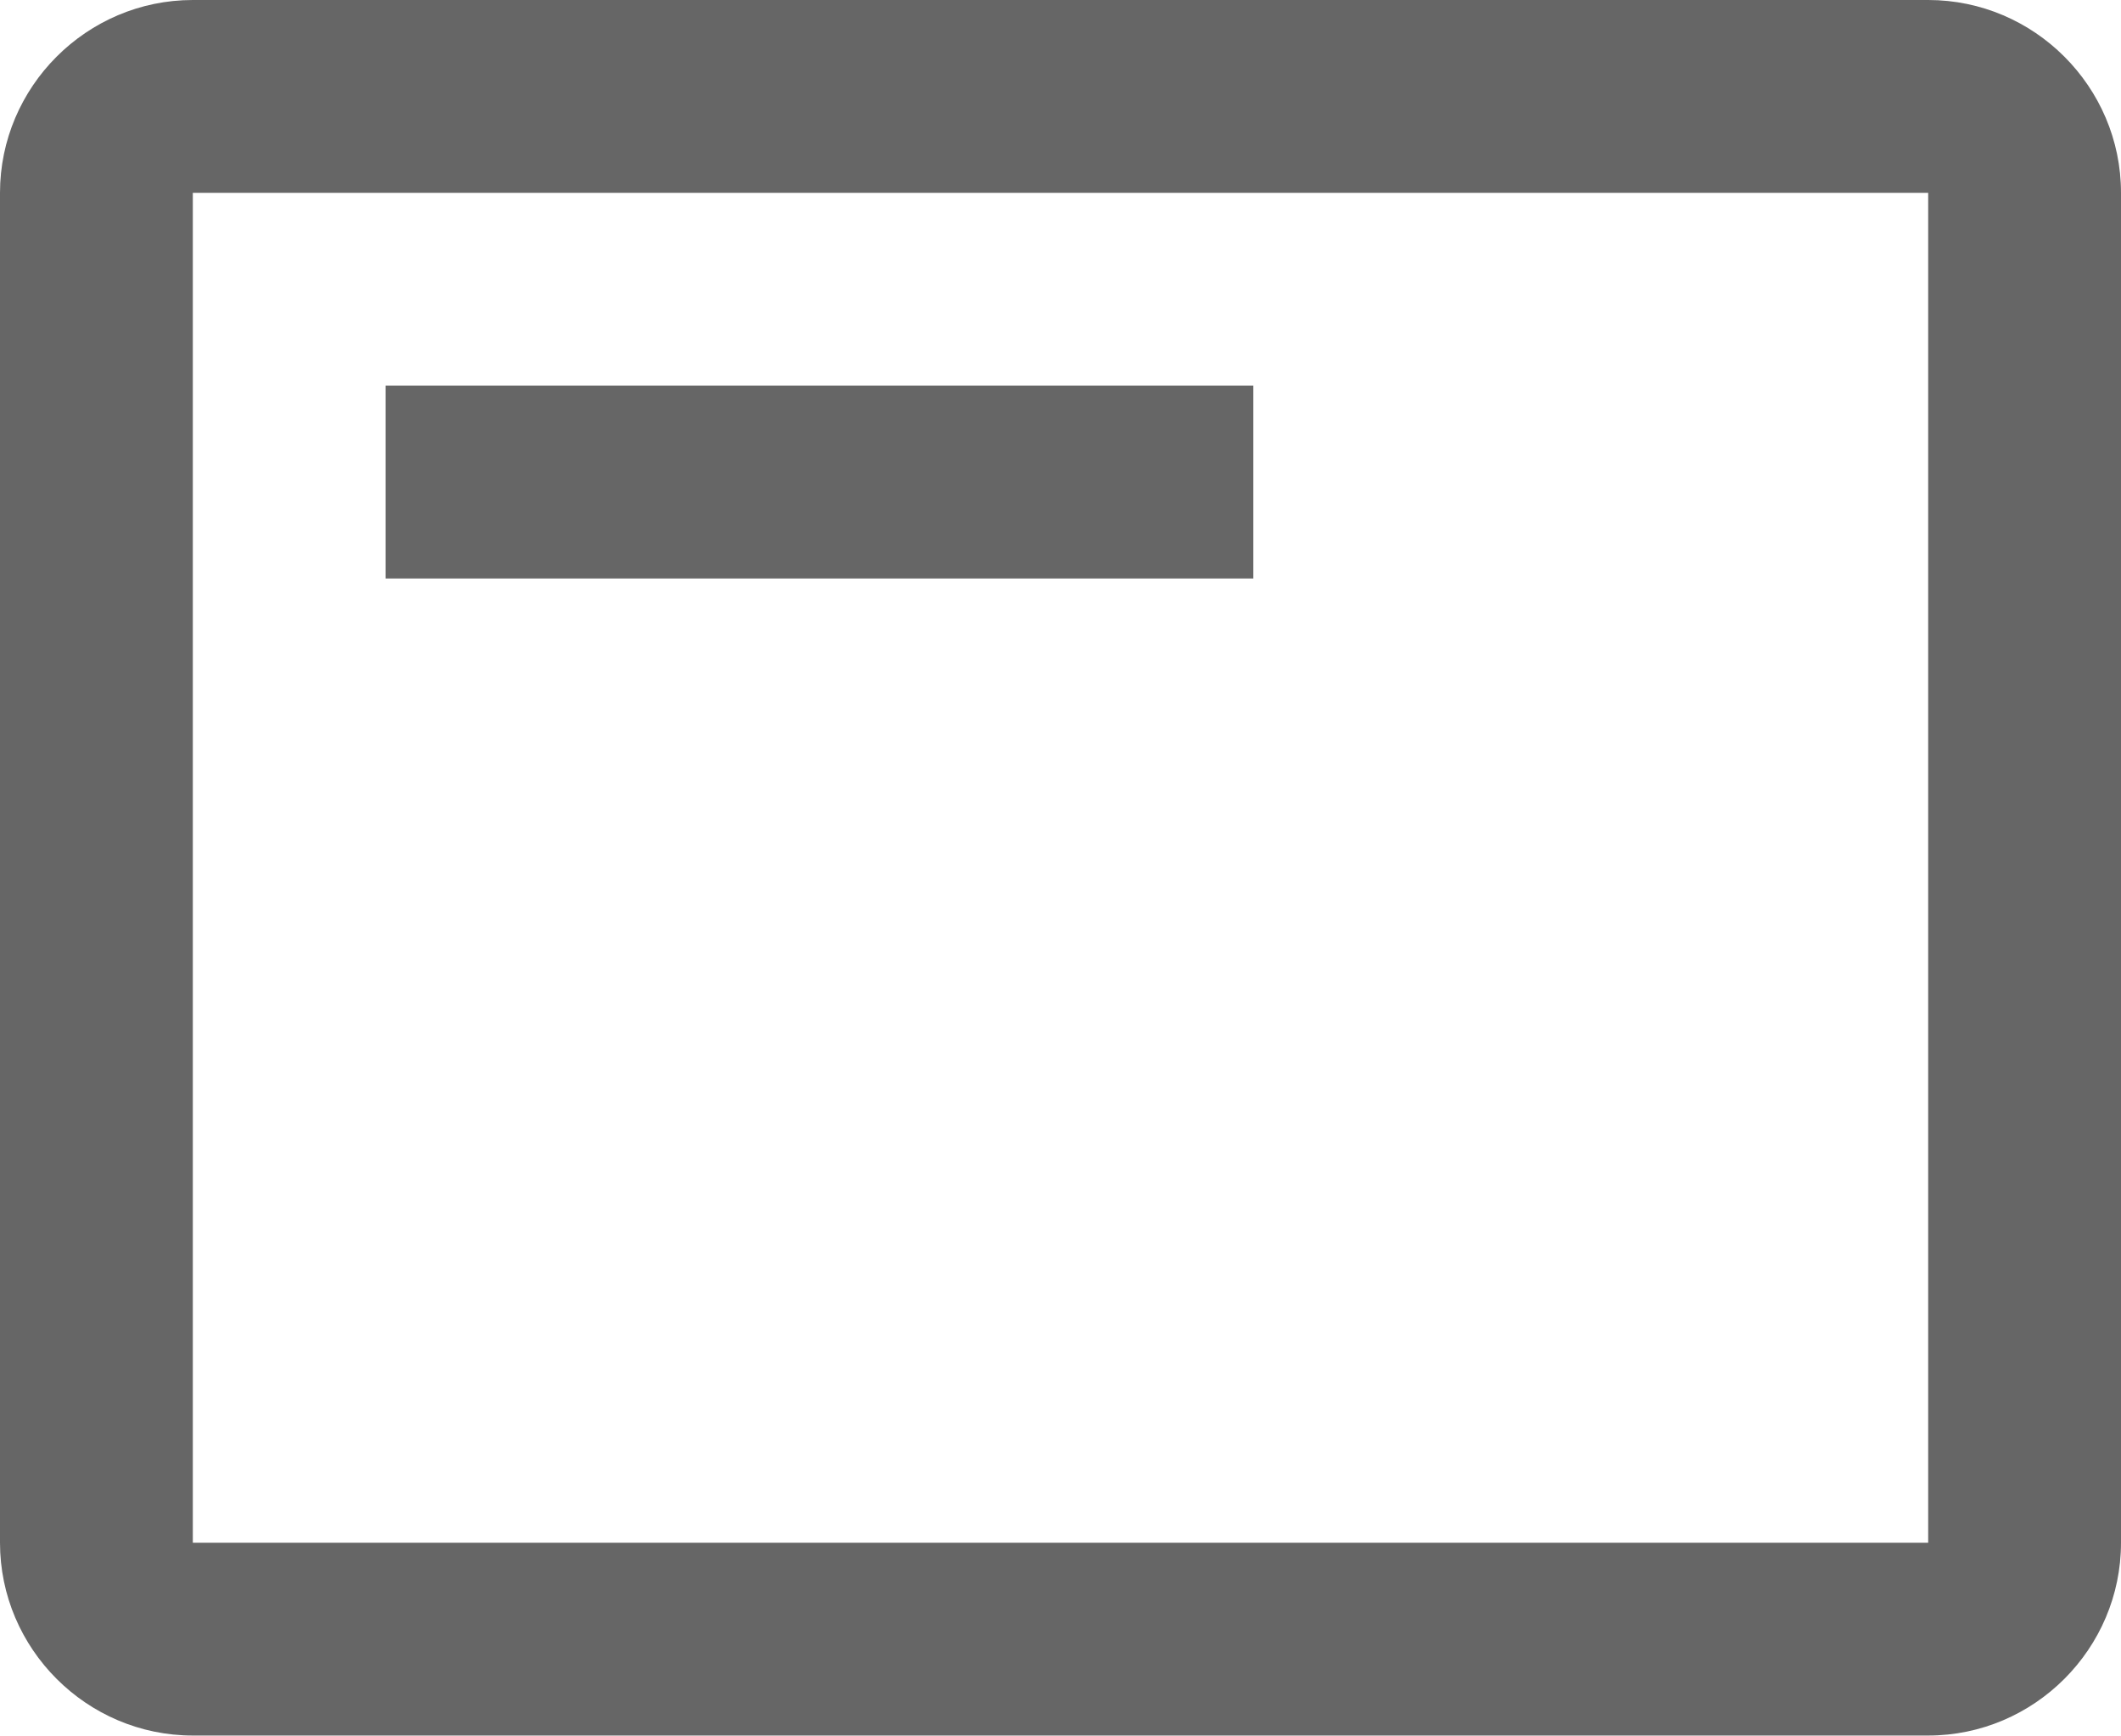
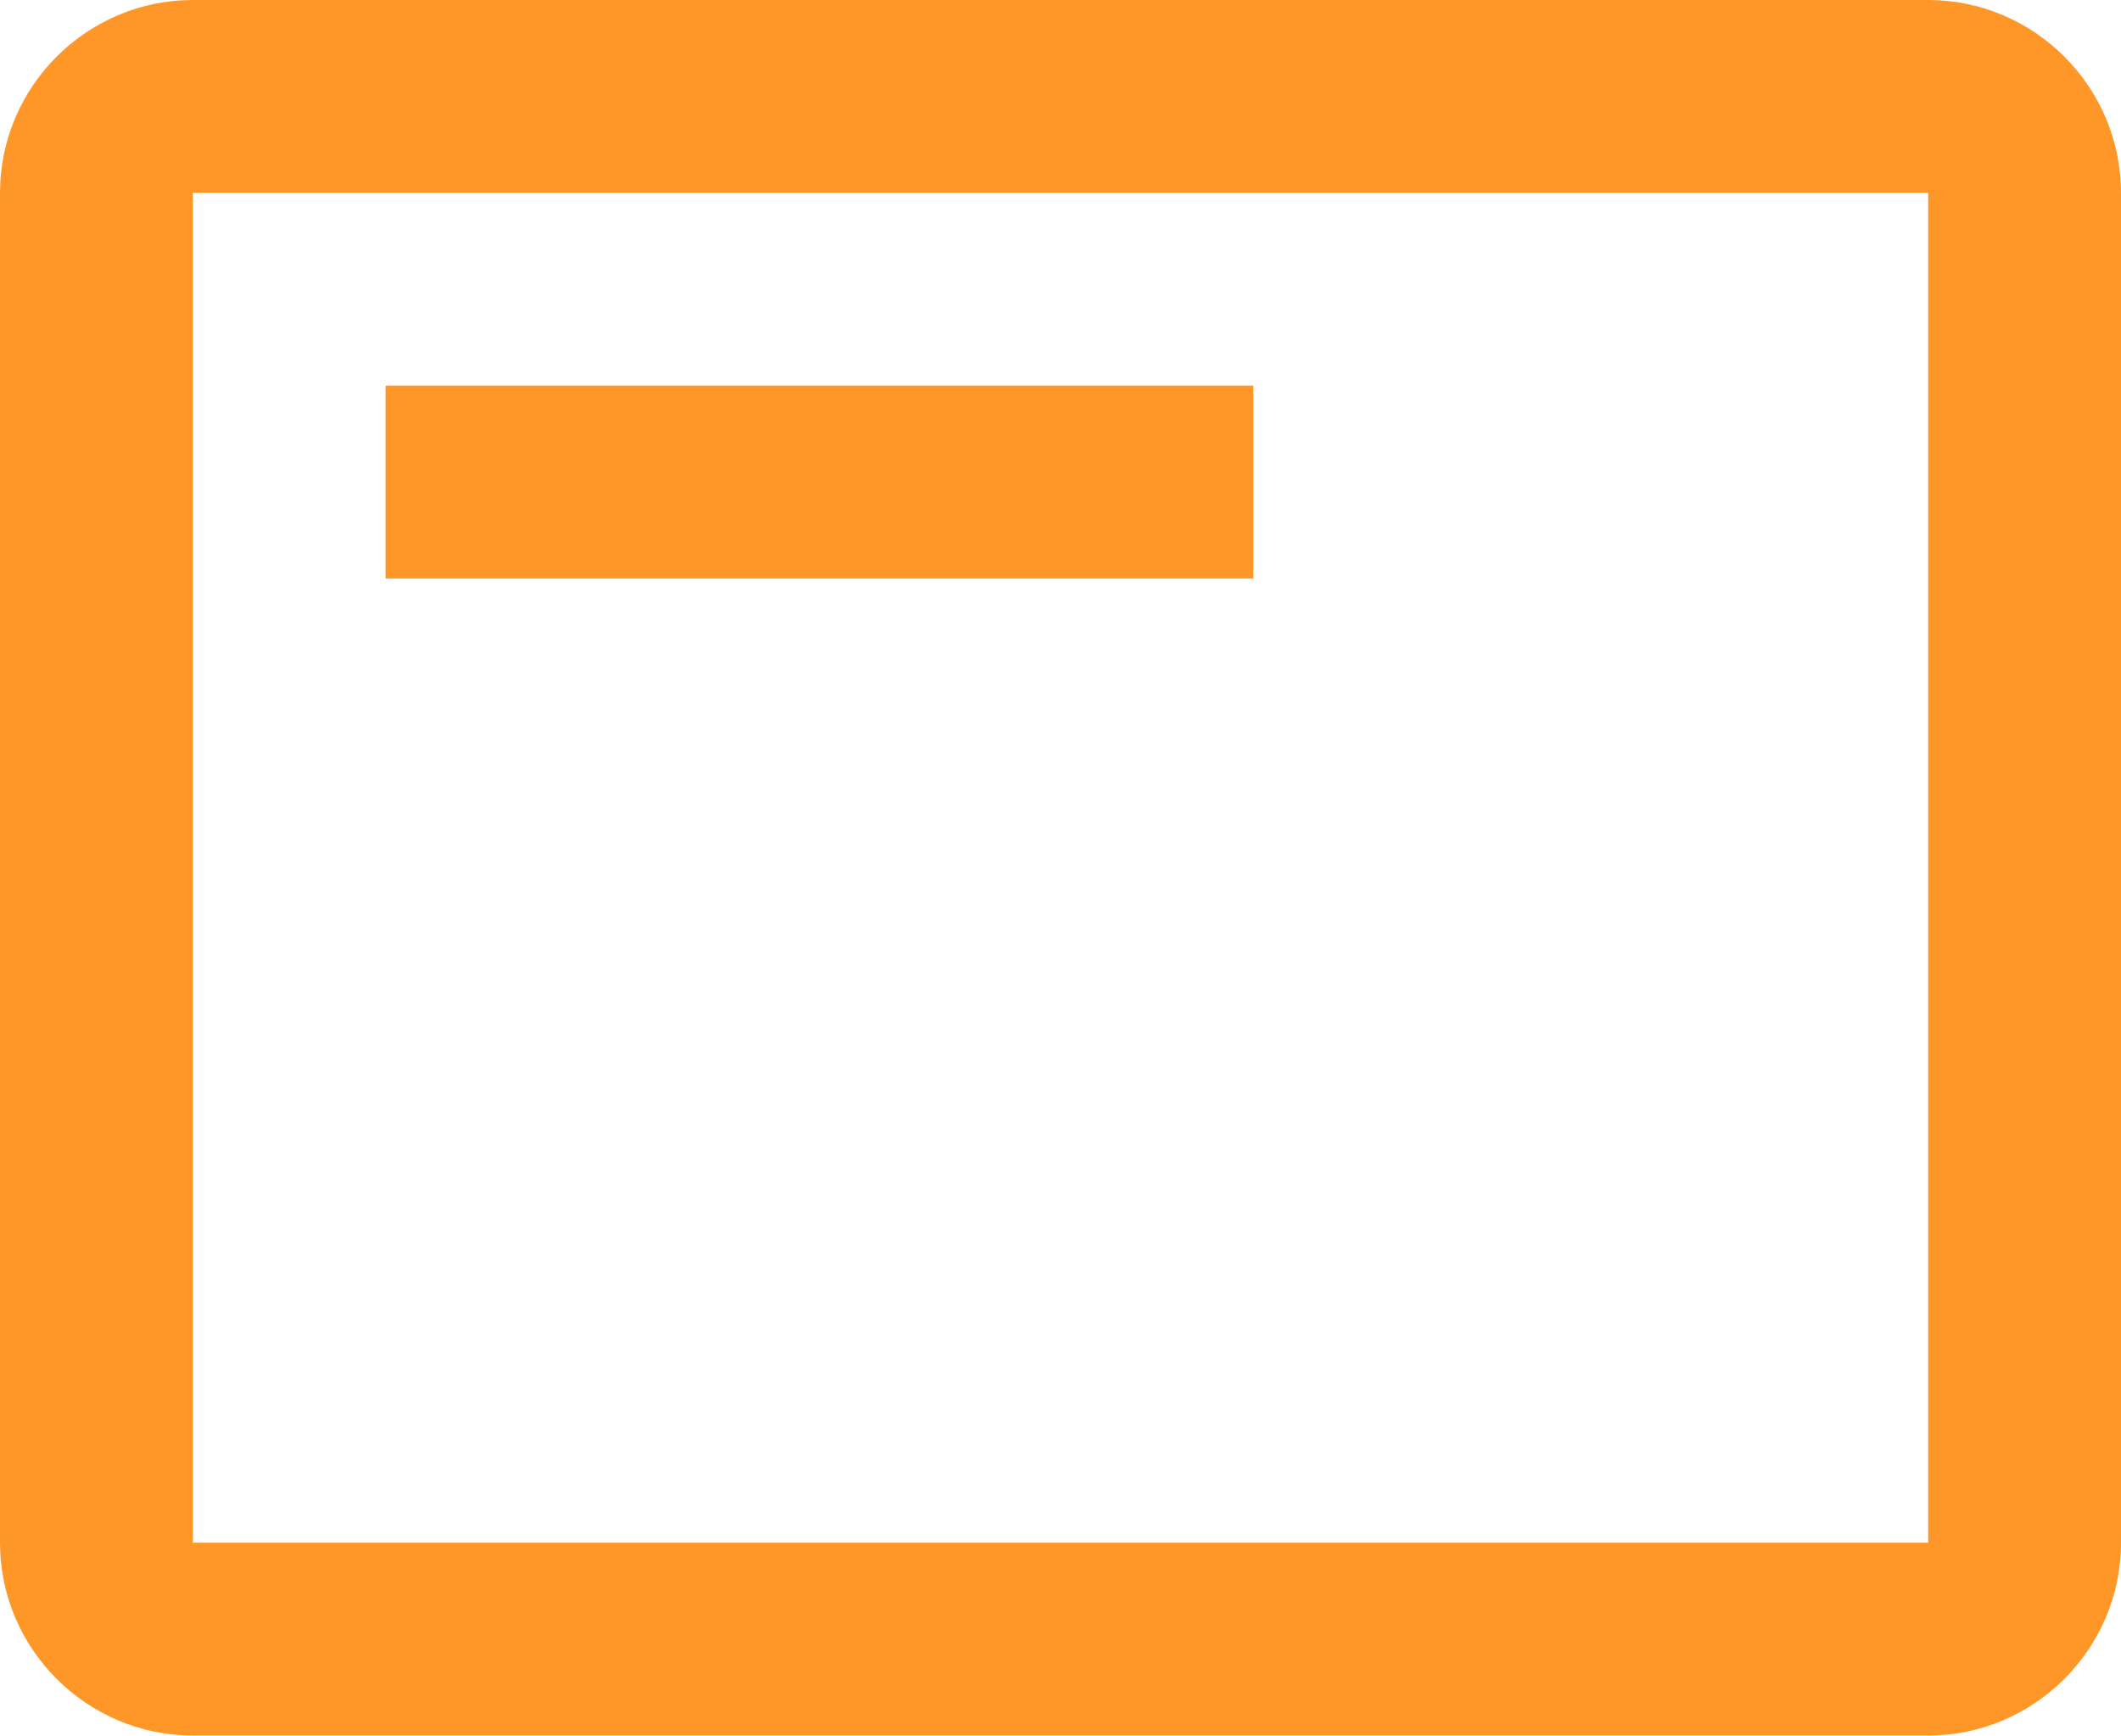
- <svg xmlns="http://www.w3.org/2000/svg" width="22" height="18" viewBox="0 0 22 18" fill="none">
-   <path d="M20 0H2C0.9 0 0 0.9 0 2V16C0 17.1 0.9 18 2 18H20C21.1 18 22 17.1 22 16V2C22 0.9 21.1 0 20 0ZM20 16H2V2H20V16ZM4 4H13V6H4V4Z" fill="#666666" />
+ <svg xmlns="http://www.w3.org/2000/svg" width="22" height="18" viewBox="0 0 22 18" fill="#FF9728">
+   <path d="M20 0H2C0.9 0 0 0.9 0 2V16C0 17.1 0.9 18 2 18H20C21.1 18 22 17.1 22 16V2C22 0.9 21.1 0 20 0ZM20 16H2V2H20V16ZM4 4H13V6H4V4Z" fill="#FF9728" />
</svg>
